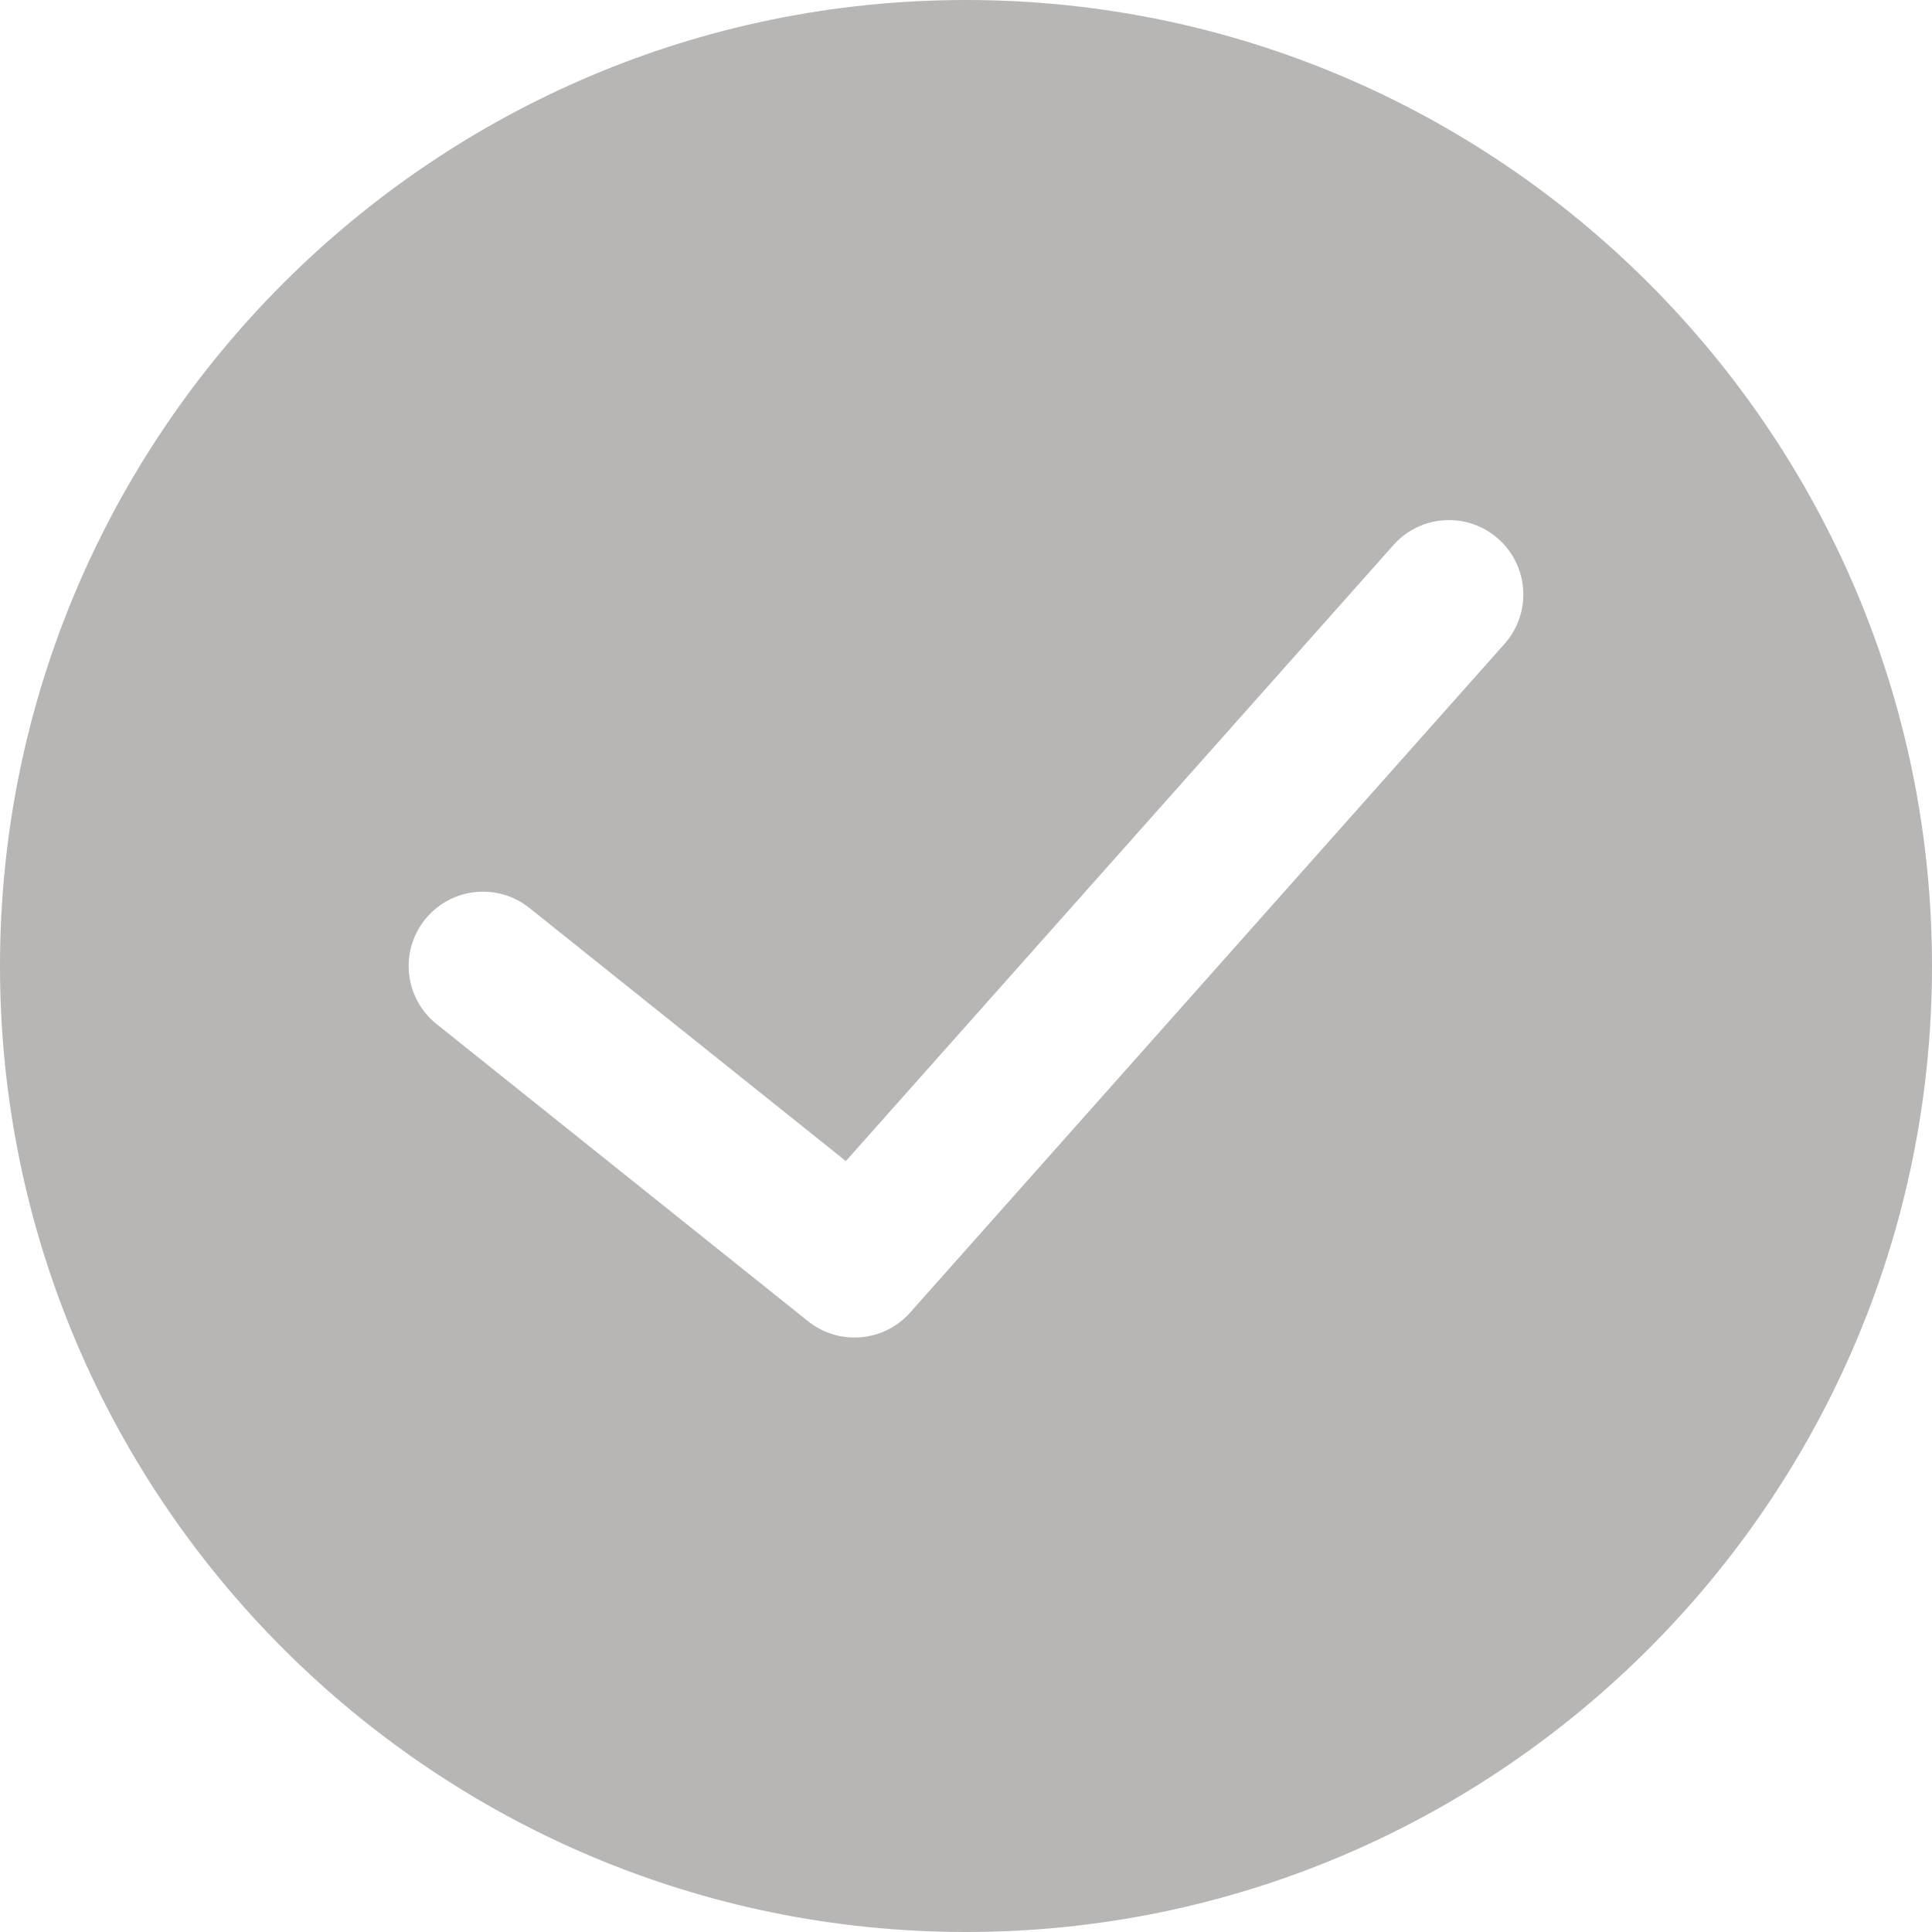
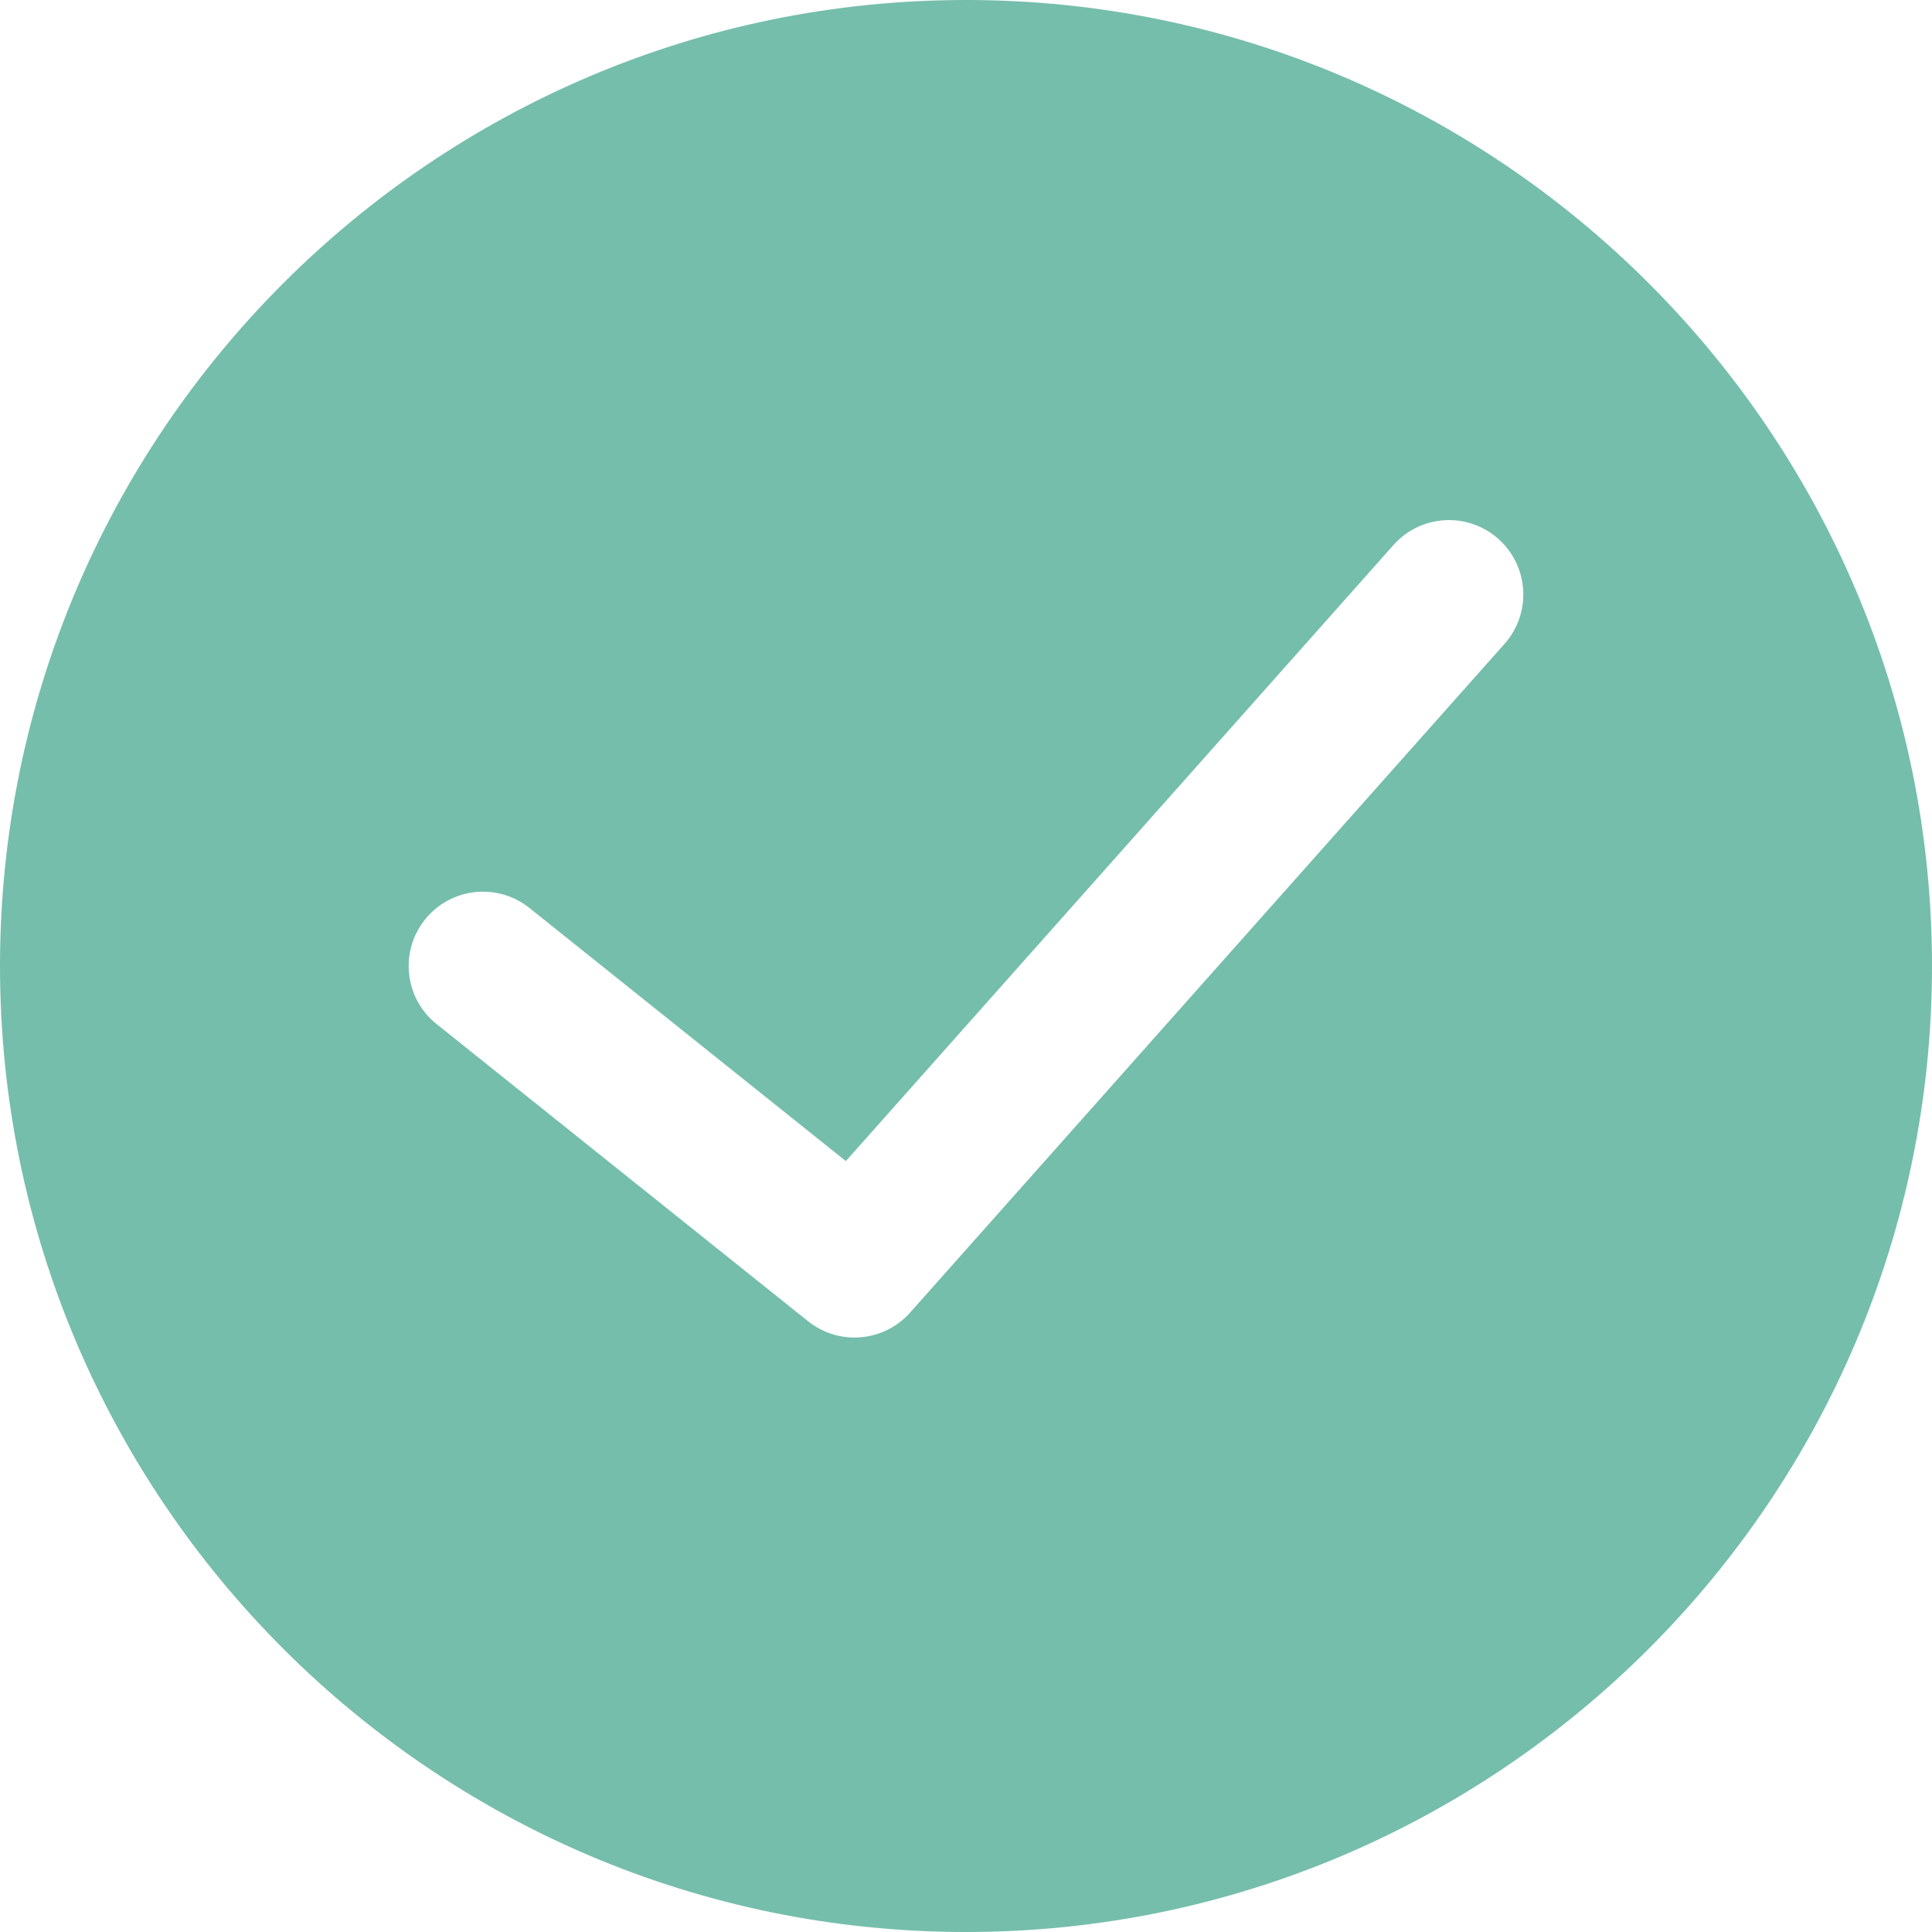
- <svg xmlns="http://www.w3.org/2000/svg" fill="#b8b5b5" version="1.1" id="Capa_1" x="0px" y="0px" viewBox="0 0 52 52" style="enable-background:new 0 0 52 52;" xml:space="preserve">
+ <svg xmlns="http://www.w3.org/2000/svg" fill="rgba(5,136,102, 0.55)" version="1.1" id="Capa_1" x="0px" y="0px" viewBox="0 0 52 52" style="enable-background:new 0 0 52 52;" xml:space="preserve">
  <g>
-     <path fill="#b8b5b5" d="M26,0C11.664,0,0,11.663,0,26s11.664,26,26,26s26-11.663,26-26S40.336,0,26,0z M40.495,17.329l-16,18   C24.101,35.772,23.552,36,22.999,36c-0.439,0-0.88-0.144-1.249-0.438l-10-8c-0.862-0.689-1.002-1.948-0.312-2.811   c0.689-0.863,1.949-1.003,2.811-0.313l8.517,6.813l14.739-16.581c0.732-0.826,1.998-0.9,2.823-0.166   C41.154,15.239,41.229,16.503,40.495,17.329z" />
+     <path fill="rgba(5,136,102, 0.55)" d="M26,0C11.664,0,0,11.663,0,26s11.664,26,26,26s26-11.663,26-26S40.336,0,26,0z M40.495,17.329l-16,18   C24.101,35.772,23.552,36,22.999,36c-0.439,0-0.88-0.144-1.249-0.438l-10-8c-0.862-0.689-1.002-1.948-0.312-2.811   c0.689-0.863,1.949-1.003,2.811-0.313l8.517,6.813l14.739-16.581c0.732-0.826,1.998-0.9,2.823-0.166   C41.154,15.239,41.229,16.503,40.495,17.329z" />
  </g>
  <g>
</g>
  <g>
</g>
  <g>
</g>
  <g>
</g>
  <g>
</g>
  <g>
</g>
  <g>
</g>
  <g>
</g>
  <g>
</g>
  <g>
</g>
  <g>
</g>
  <g>
</g>
  <g>
</g>
  <g>
</g>
  <g>
</g>
</svg>
